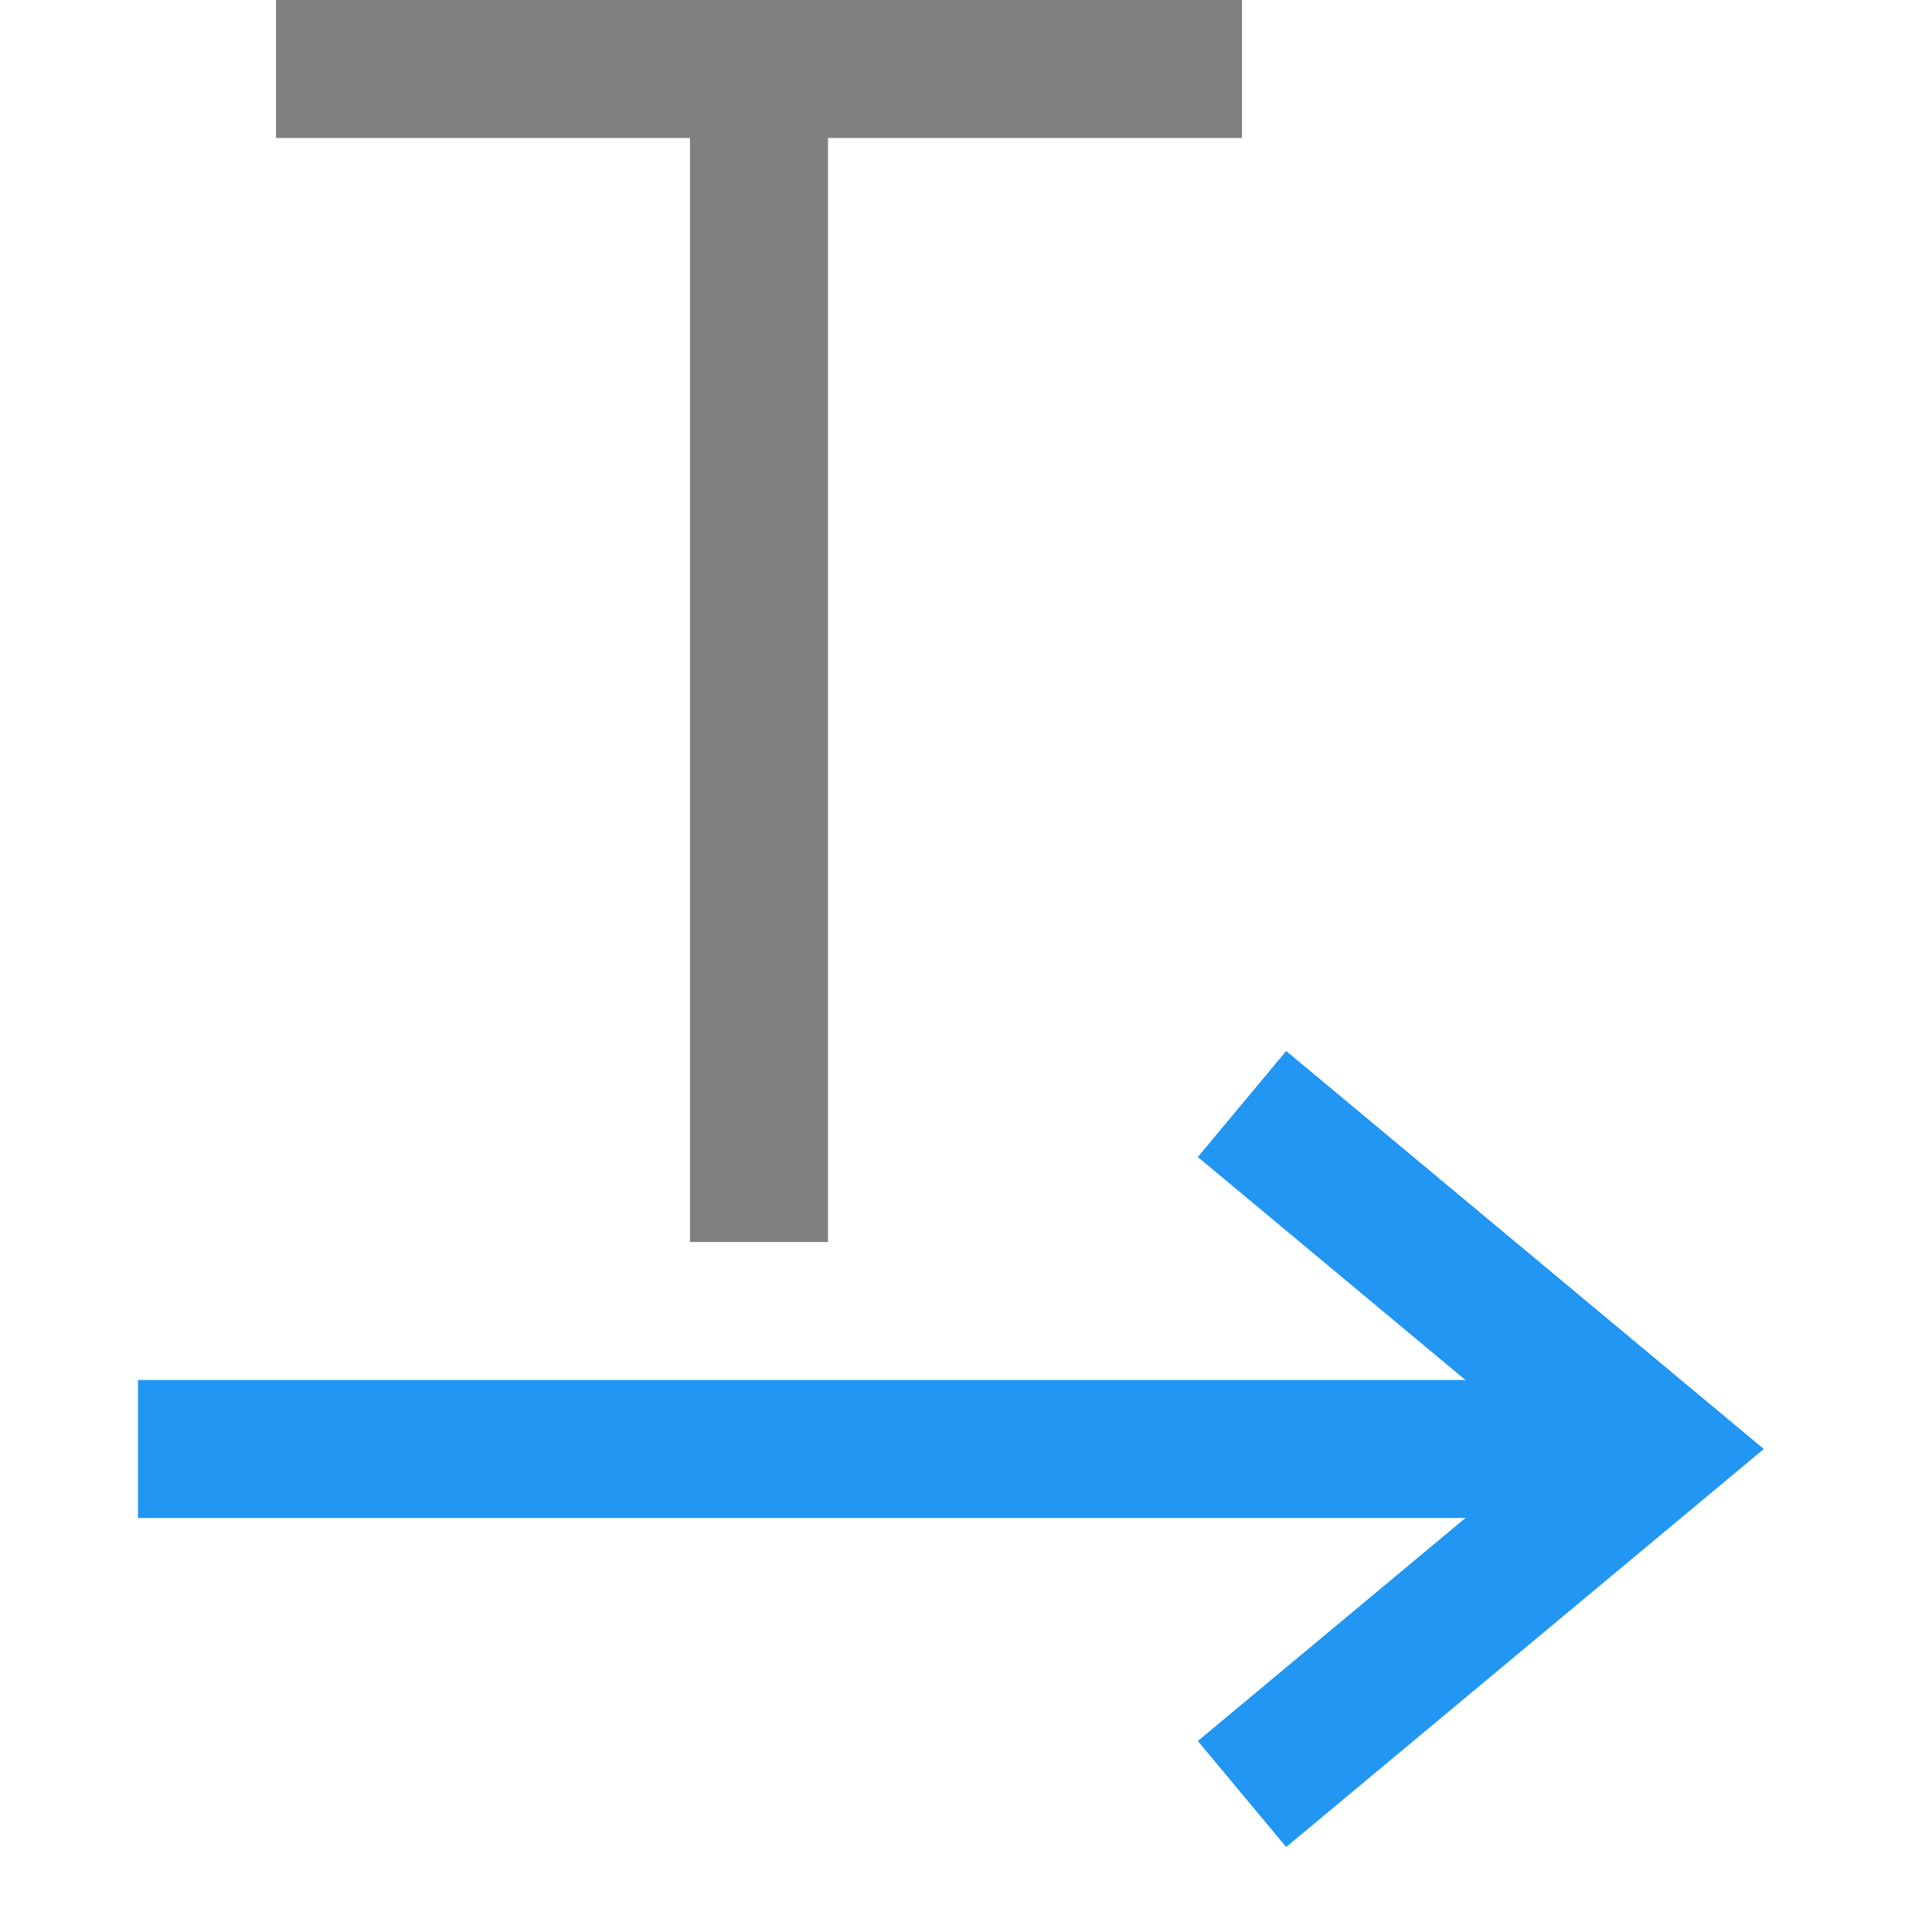
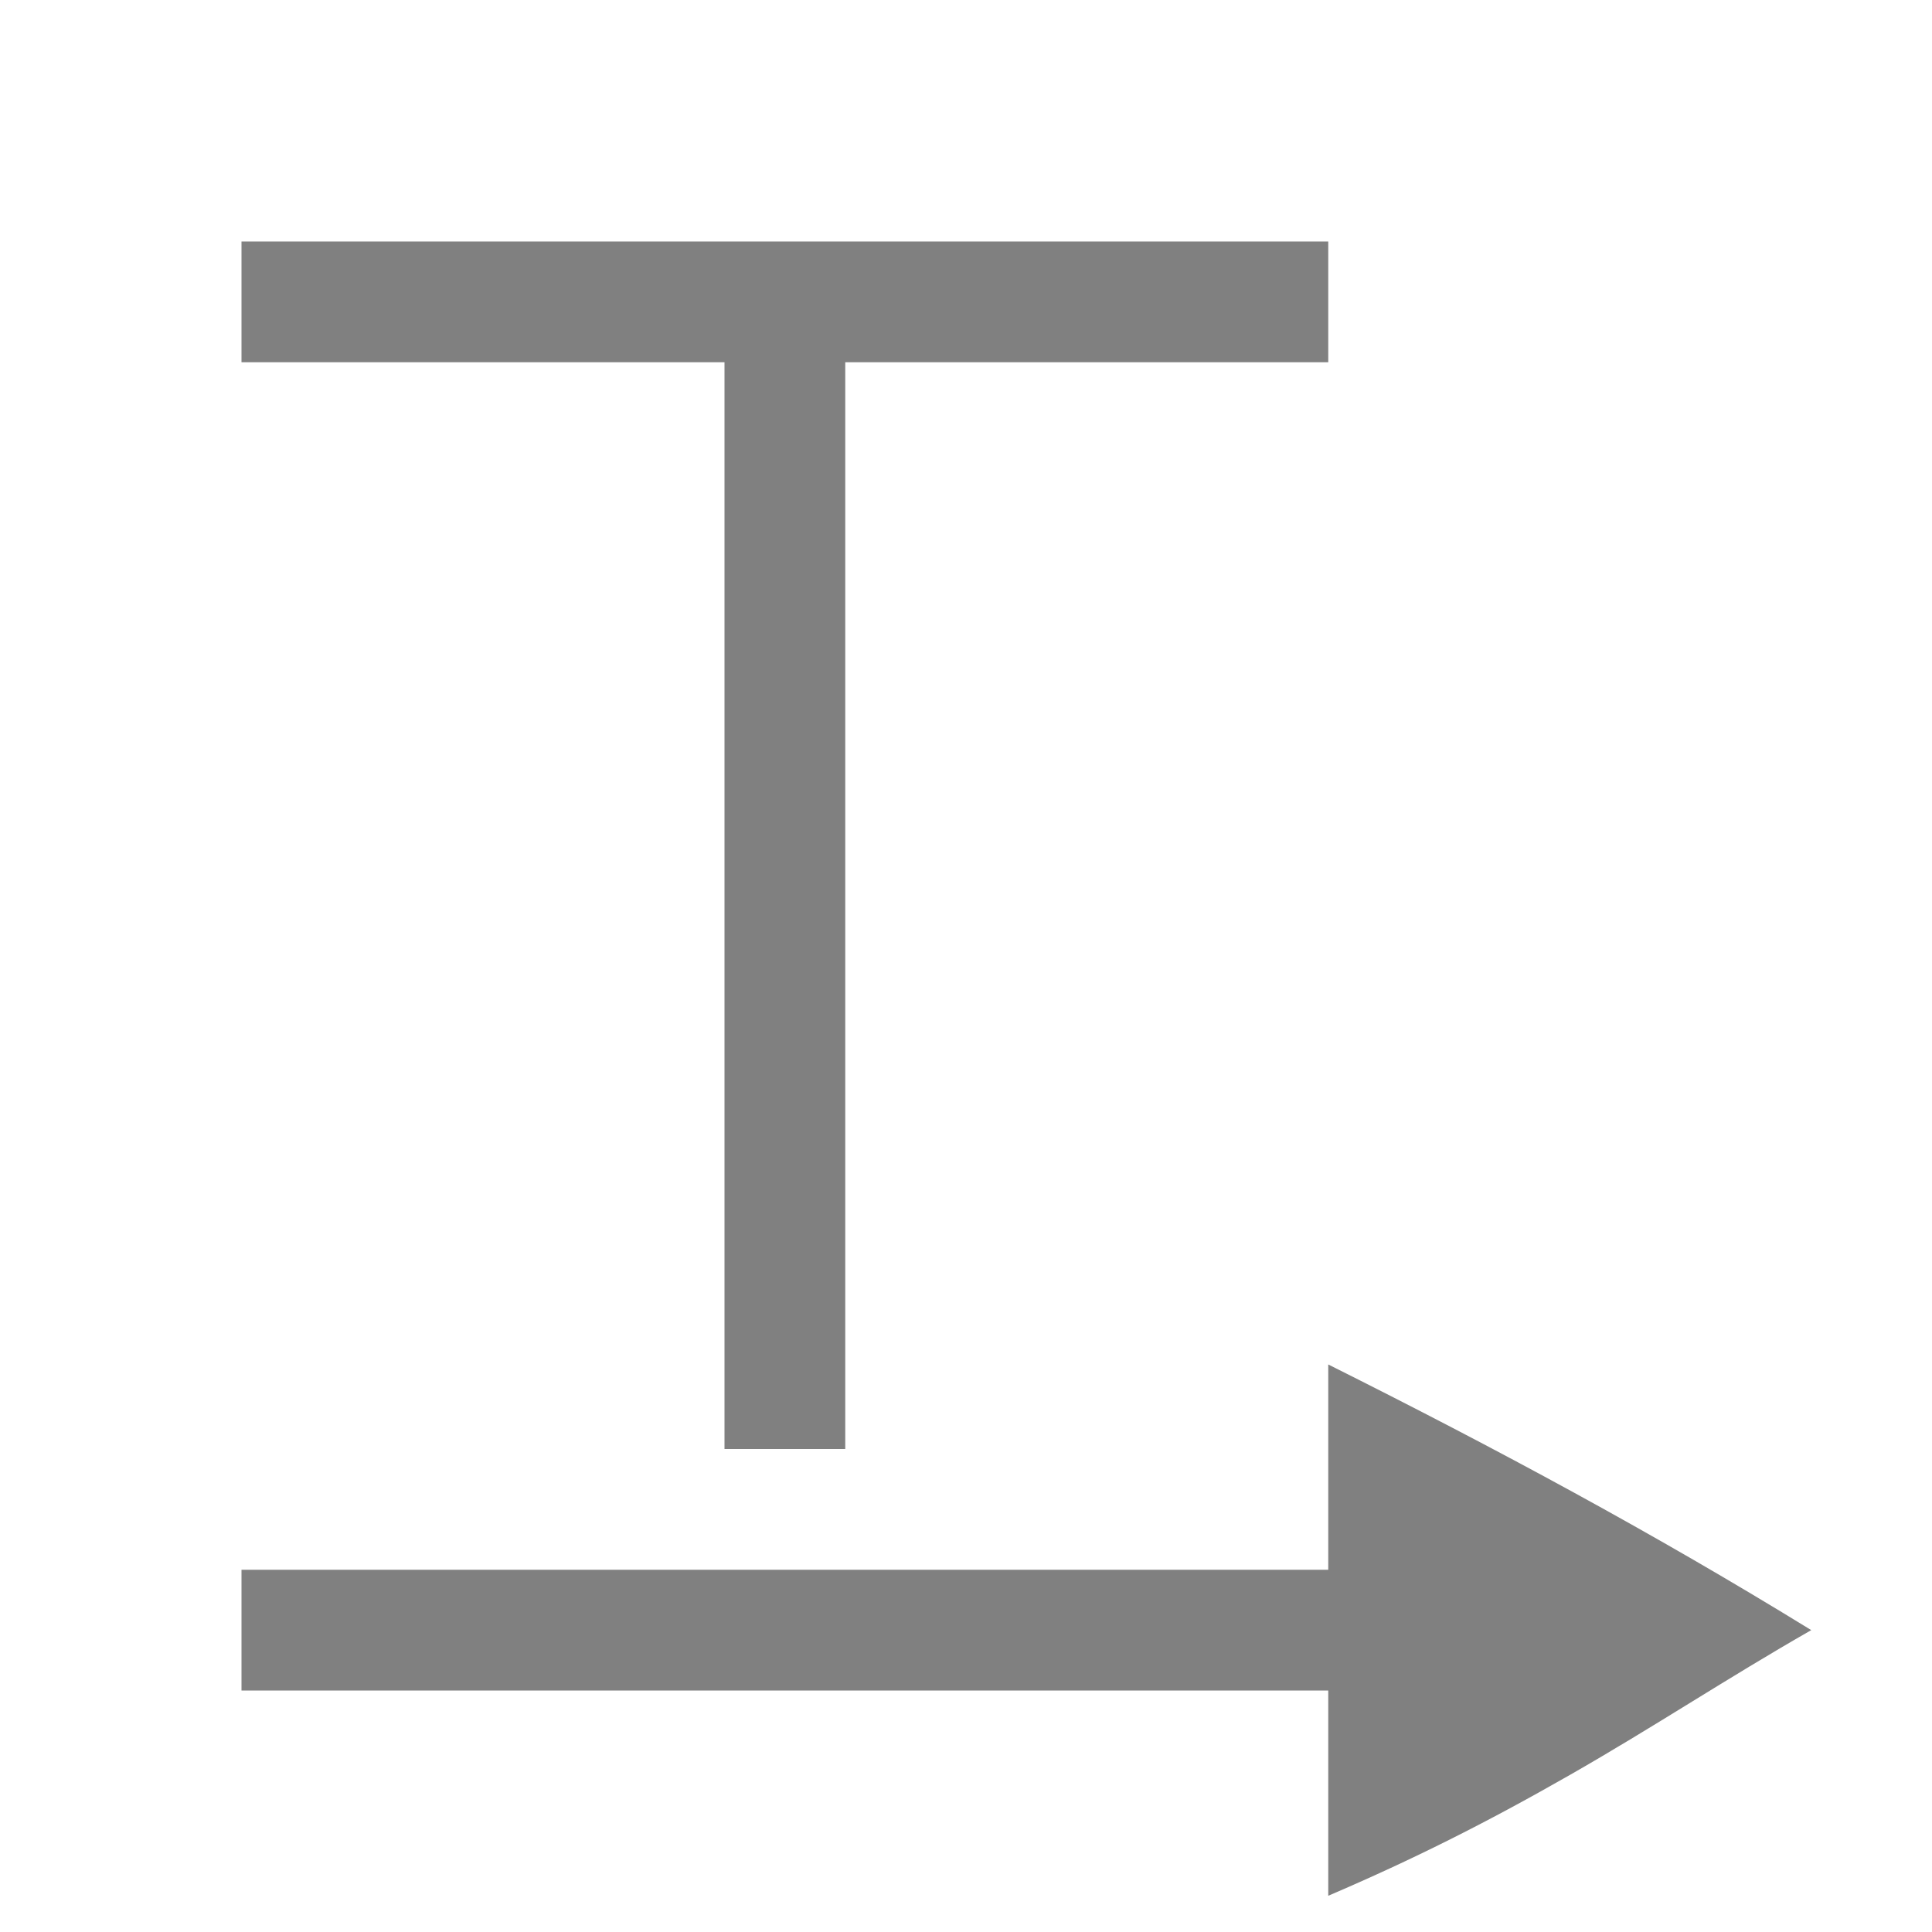
- <svg xmlns="http://www.w3.org/2000/svg" version="1.1" id="文字编辑" x="0px" y="0px" viewBox="0 0 14 14" style="enable-background:new 0 0 14 14;" xml:space="preserve">
+ <svg xmlns="http://www.w3.org/2000/svg" version="1.1" id="文字编辑" x="0px" y="0px" viewBox="0 0 16 16" style="enable-background:new 0 0 16 16;" xml:space="preserve">
  <style type="text/css">
	.st0{fill:none;stroke:#808080;stroke-miterlimit:10;}
- 	.st1{fill:none;stroke:#2196F3;stroke-miterlimit:10;}
+ 	.st1{fill:#808080;}
</style>
-   <g id="_14">
-     <line class="st0" x1="5.5" y1="0.5" x2="5.5" y2="9" />
-     <line class="st0" x1="2" y1="0.5" x2="9" y2="0.5" />
-     <line class="st1" x1="12" y1="10.5" x2="1" y2="10.5" />
-     <polyline class="st1" points="9,8 12,10.5 9,13  " />
+   <g id="_16">
+     <line class="st0" x1="6.5" y1="2.5" x2="6.5" y2="12" />
+     <line class="st0" x1="2" y1="2.5" x2="11" y2="2.5" />
  </g>
+   <path class="st1" d="M11,11.3V13H2v1h9v1.7c0.7-0.3,1.3-0.6,2-1c0.7-0.4,1.3-0.8,2-1.2C13.7,12.7,12.4,12,11,11.3z" />
</svg>
